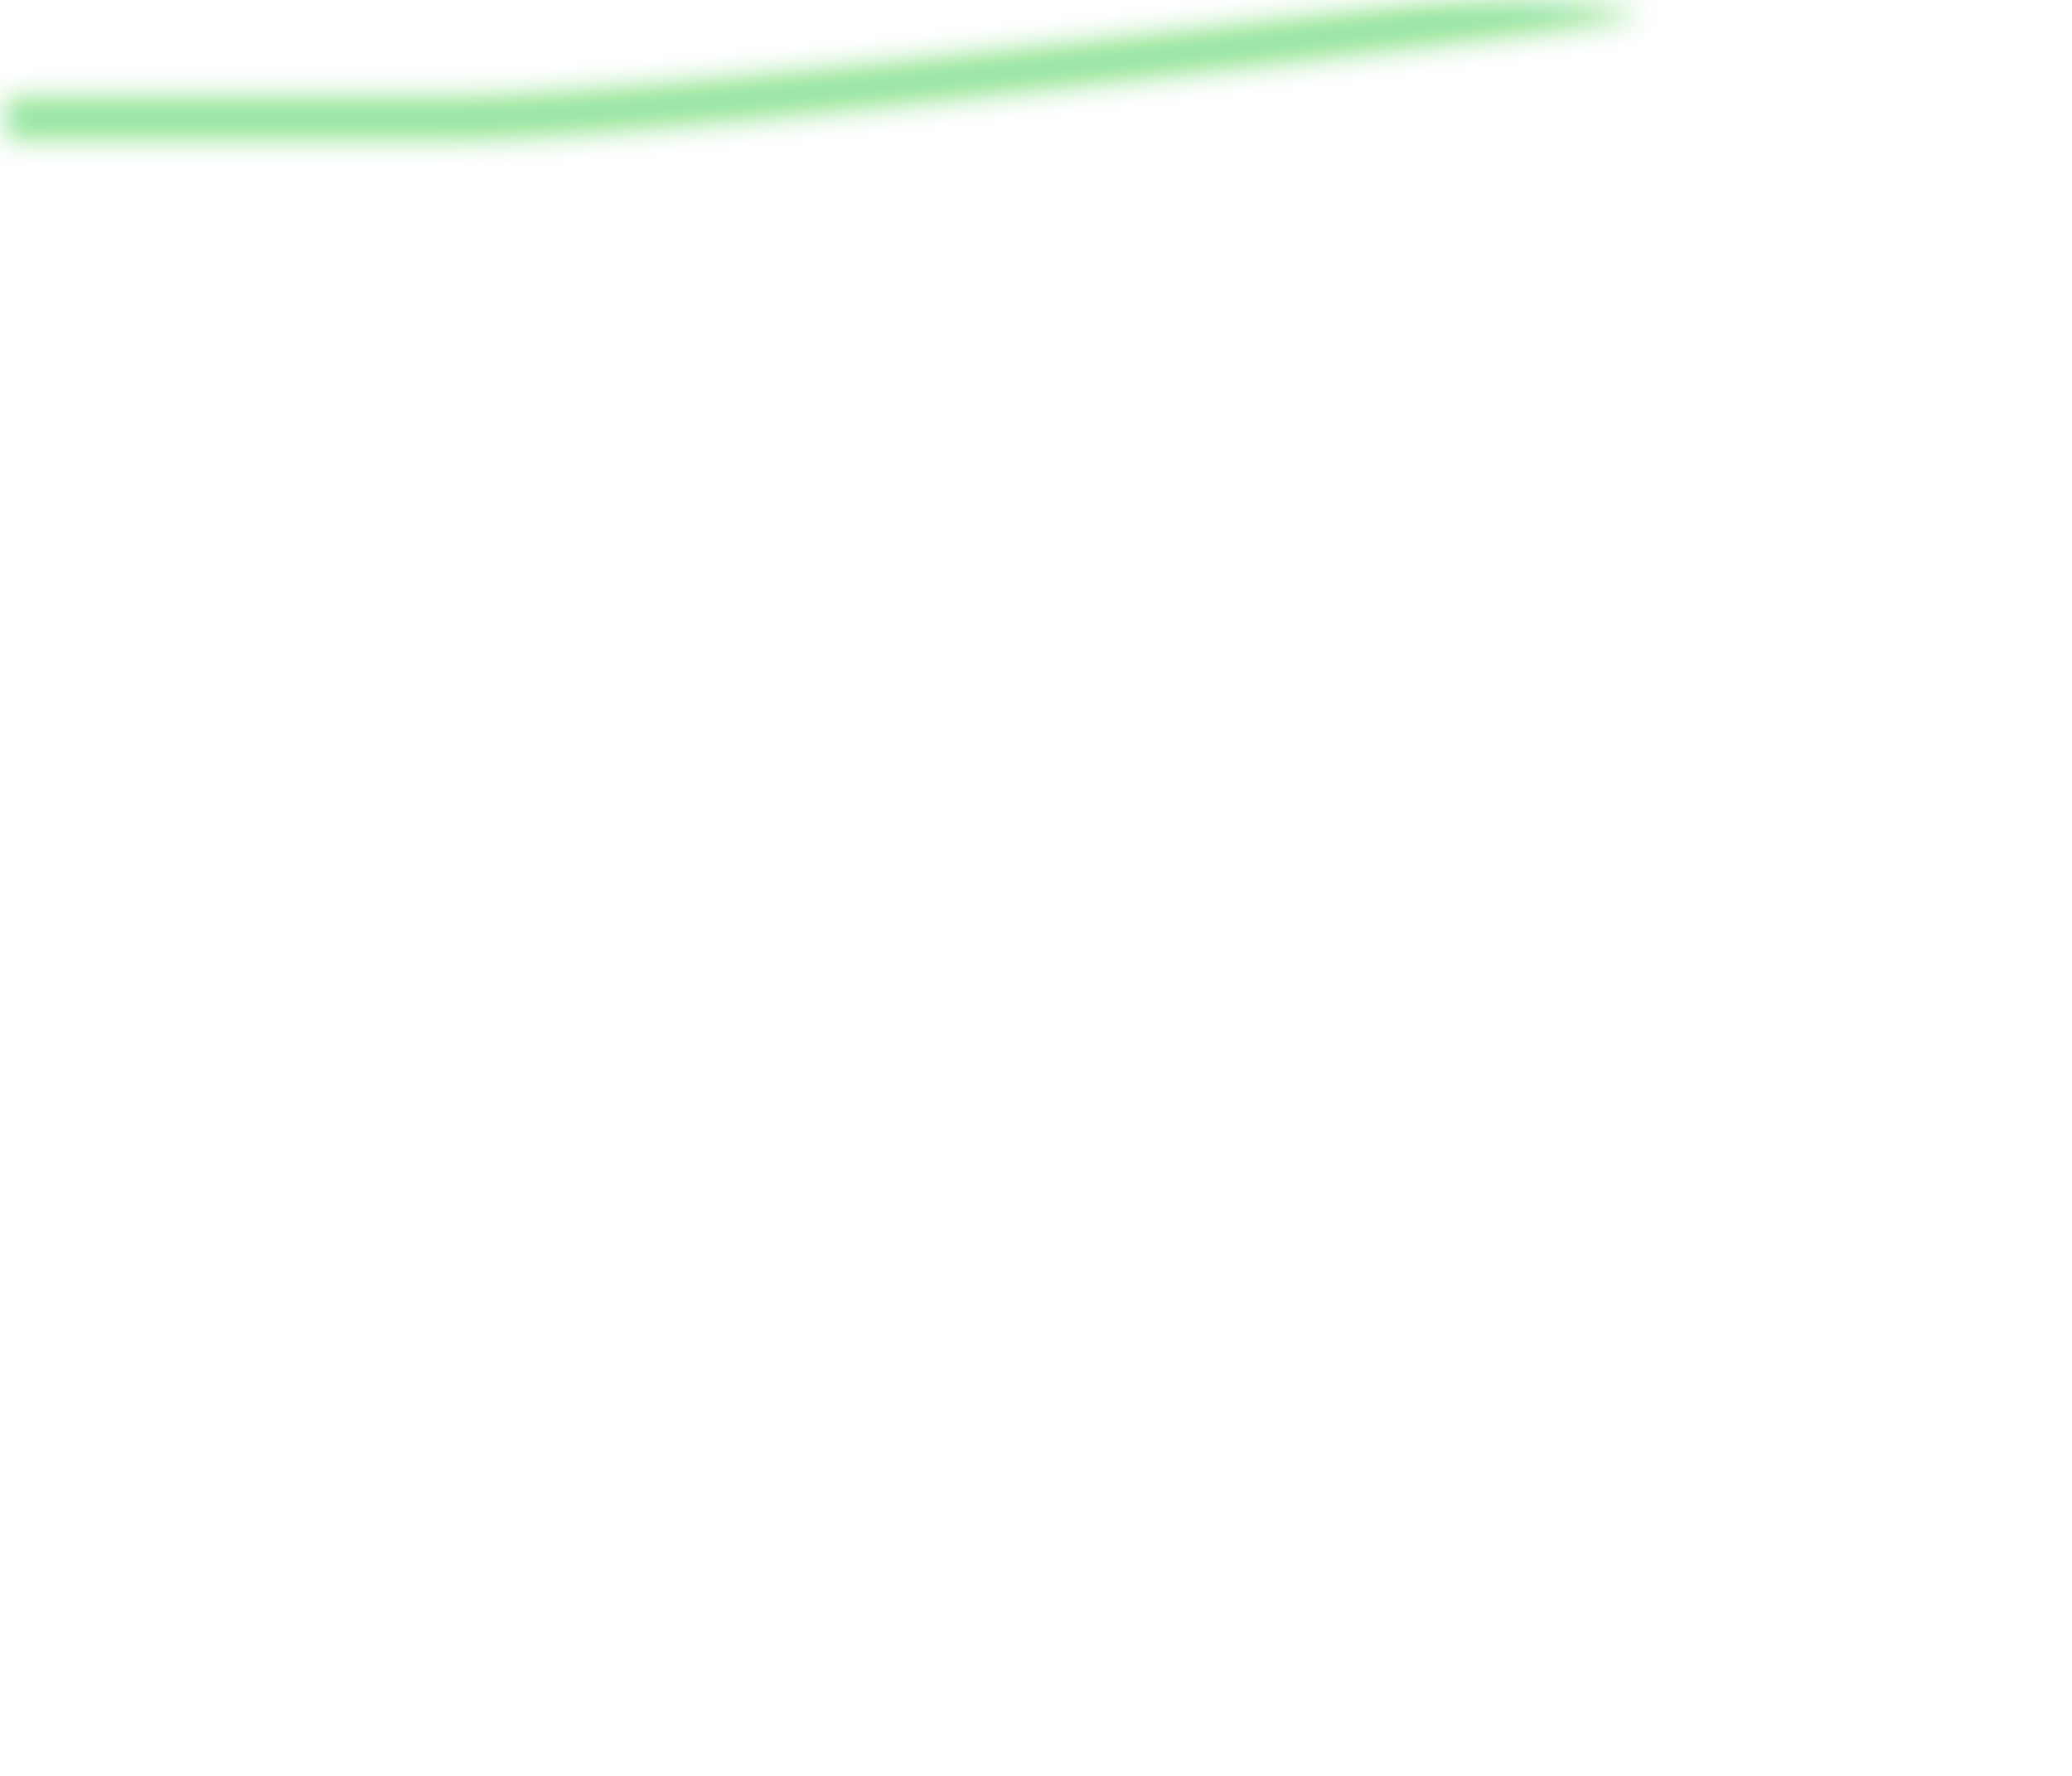
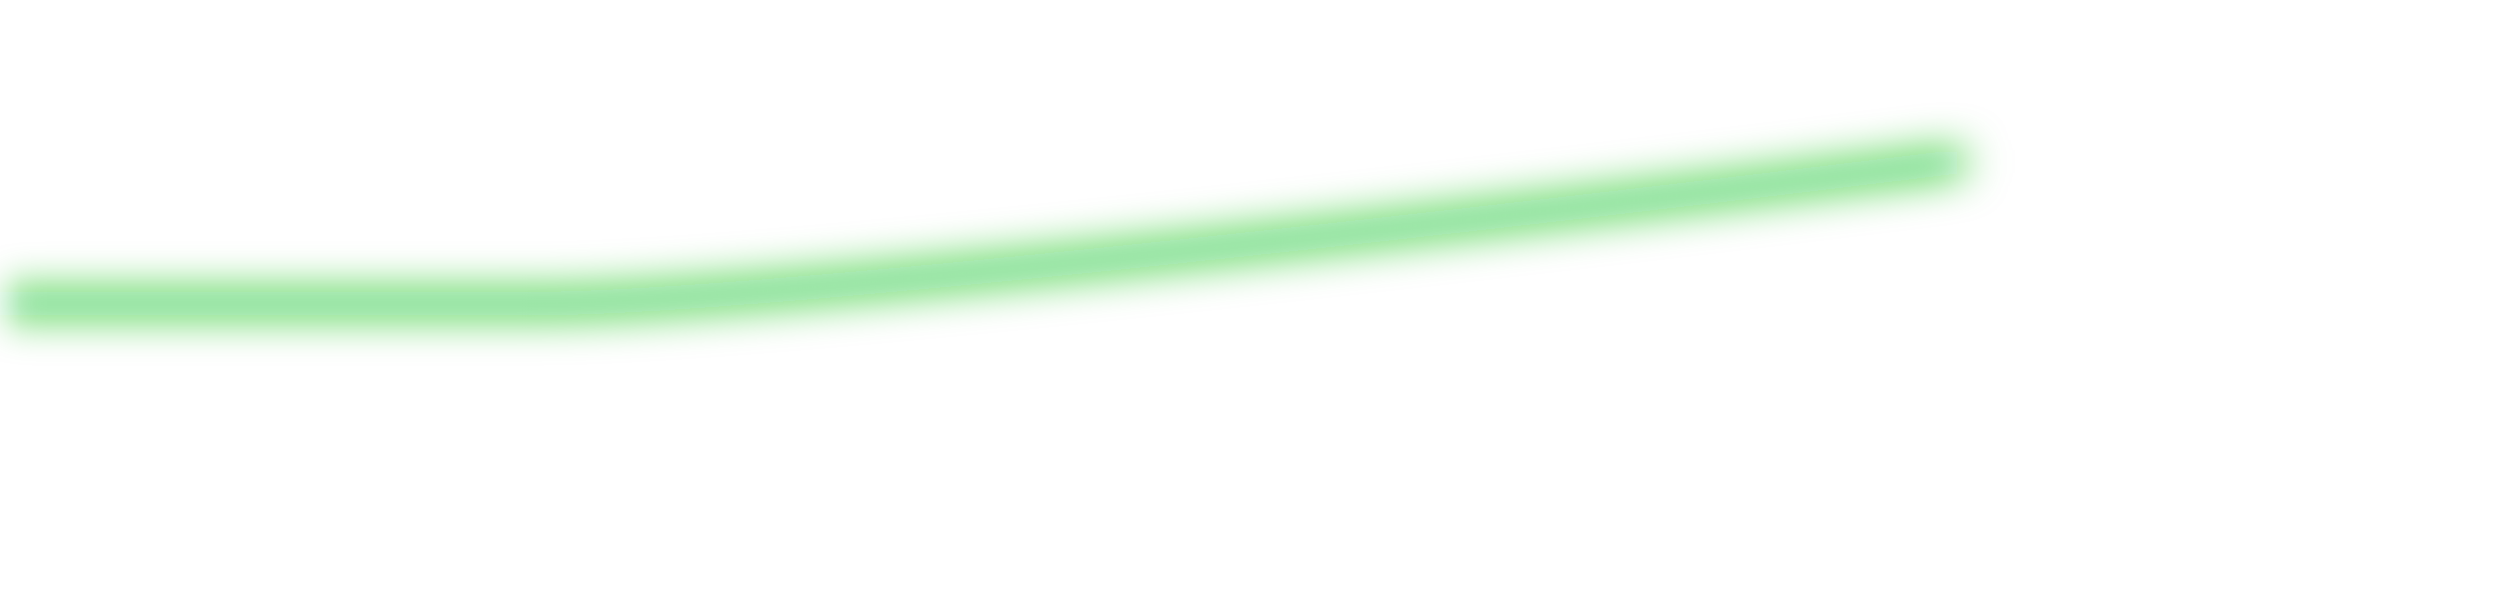
- <svg xmlns="http://www.w3.org/2000/svg" version="1.1" id="Layer_1" width="700px" height="600px">
+ <svg xmlns="http://www.w3.org/2000/svg" version="1.1" id="Layer_1" width="700px" height="170px" viewBox="0 0 700 170">
  <defs>
    <filter id="largeBlur" filterUnits="userSpaceOnUse">
      <feGaussianBlur in="SourceGraphic" stdDeviation="6" />
    </filter>
  </defs>
-   <path stroke="#00BF09" fill="none" stroke-width="6" d="M0,40 C0,40 70,40 150,40 S550,0 550,0" style="filter:url(#largeBlur)" />
+   <path stroke="#00BF09" fill="none" stroke-width="6" d="M0,85 C0,85 70,85 150,85 S550,45 550,45" style="filter:url(#largeBlur)" />
</svg>
